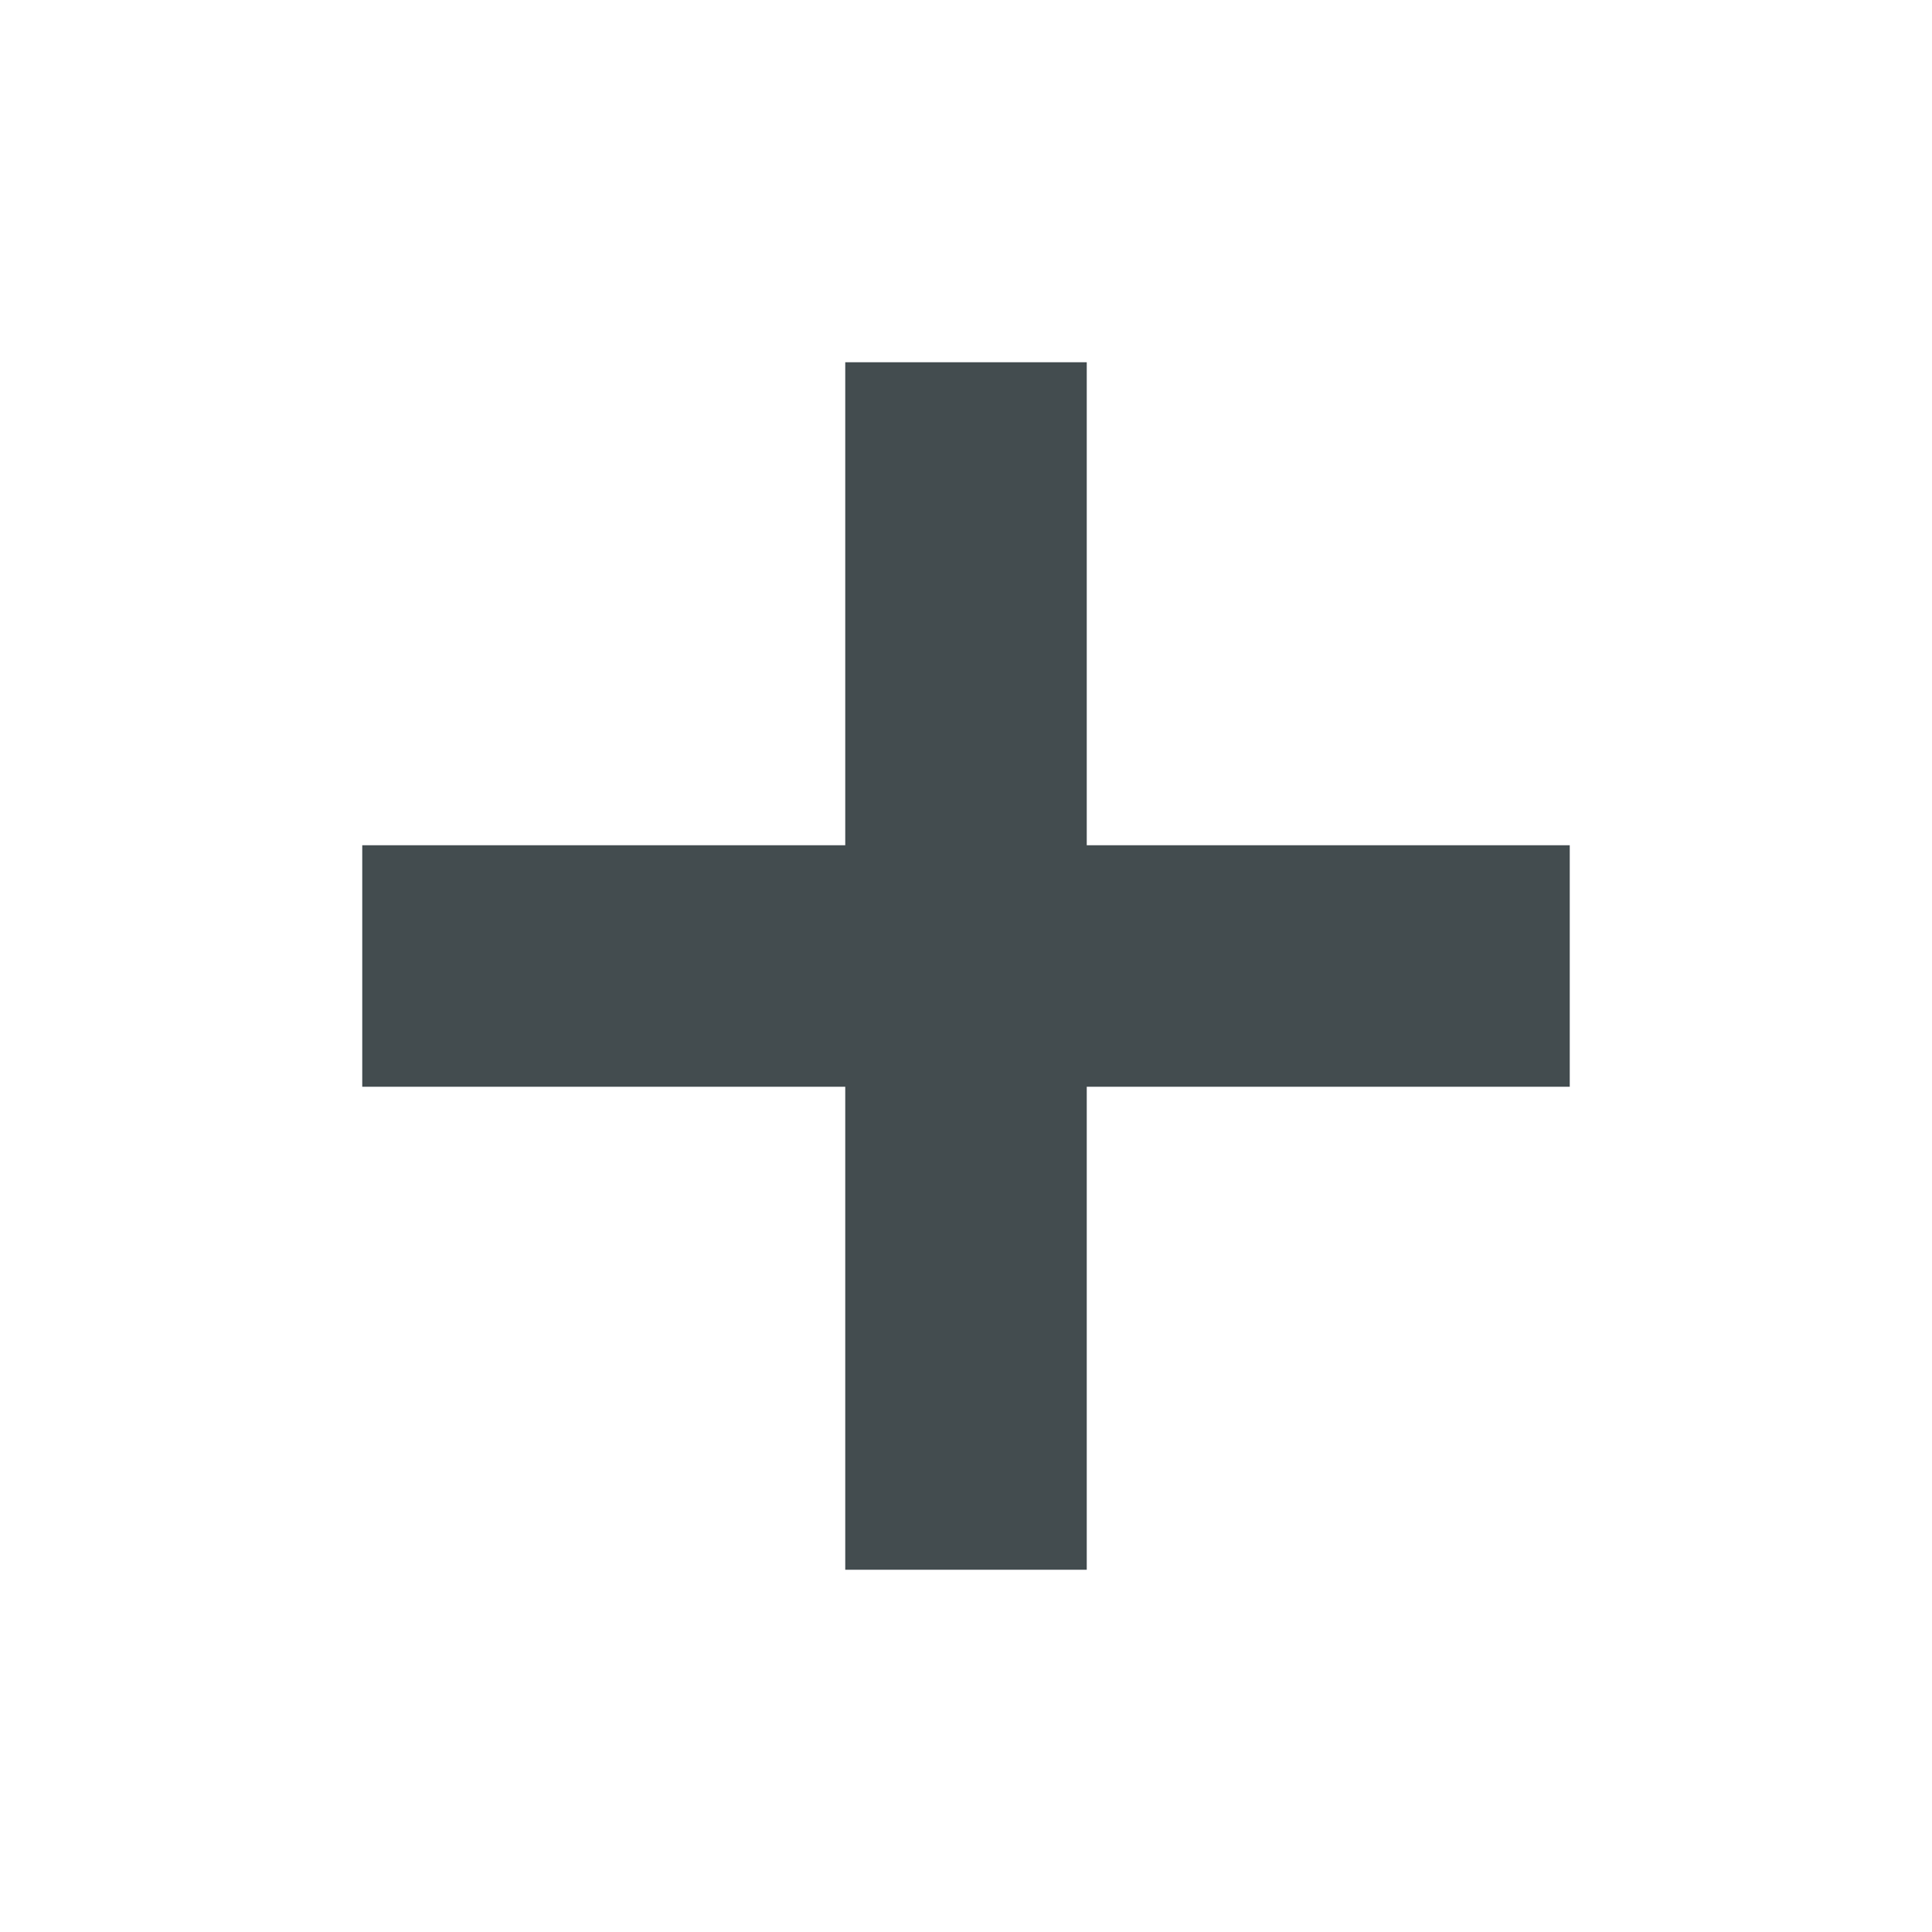
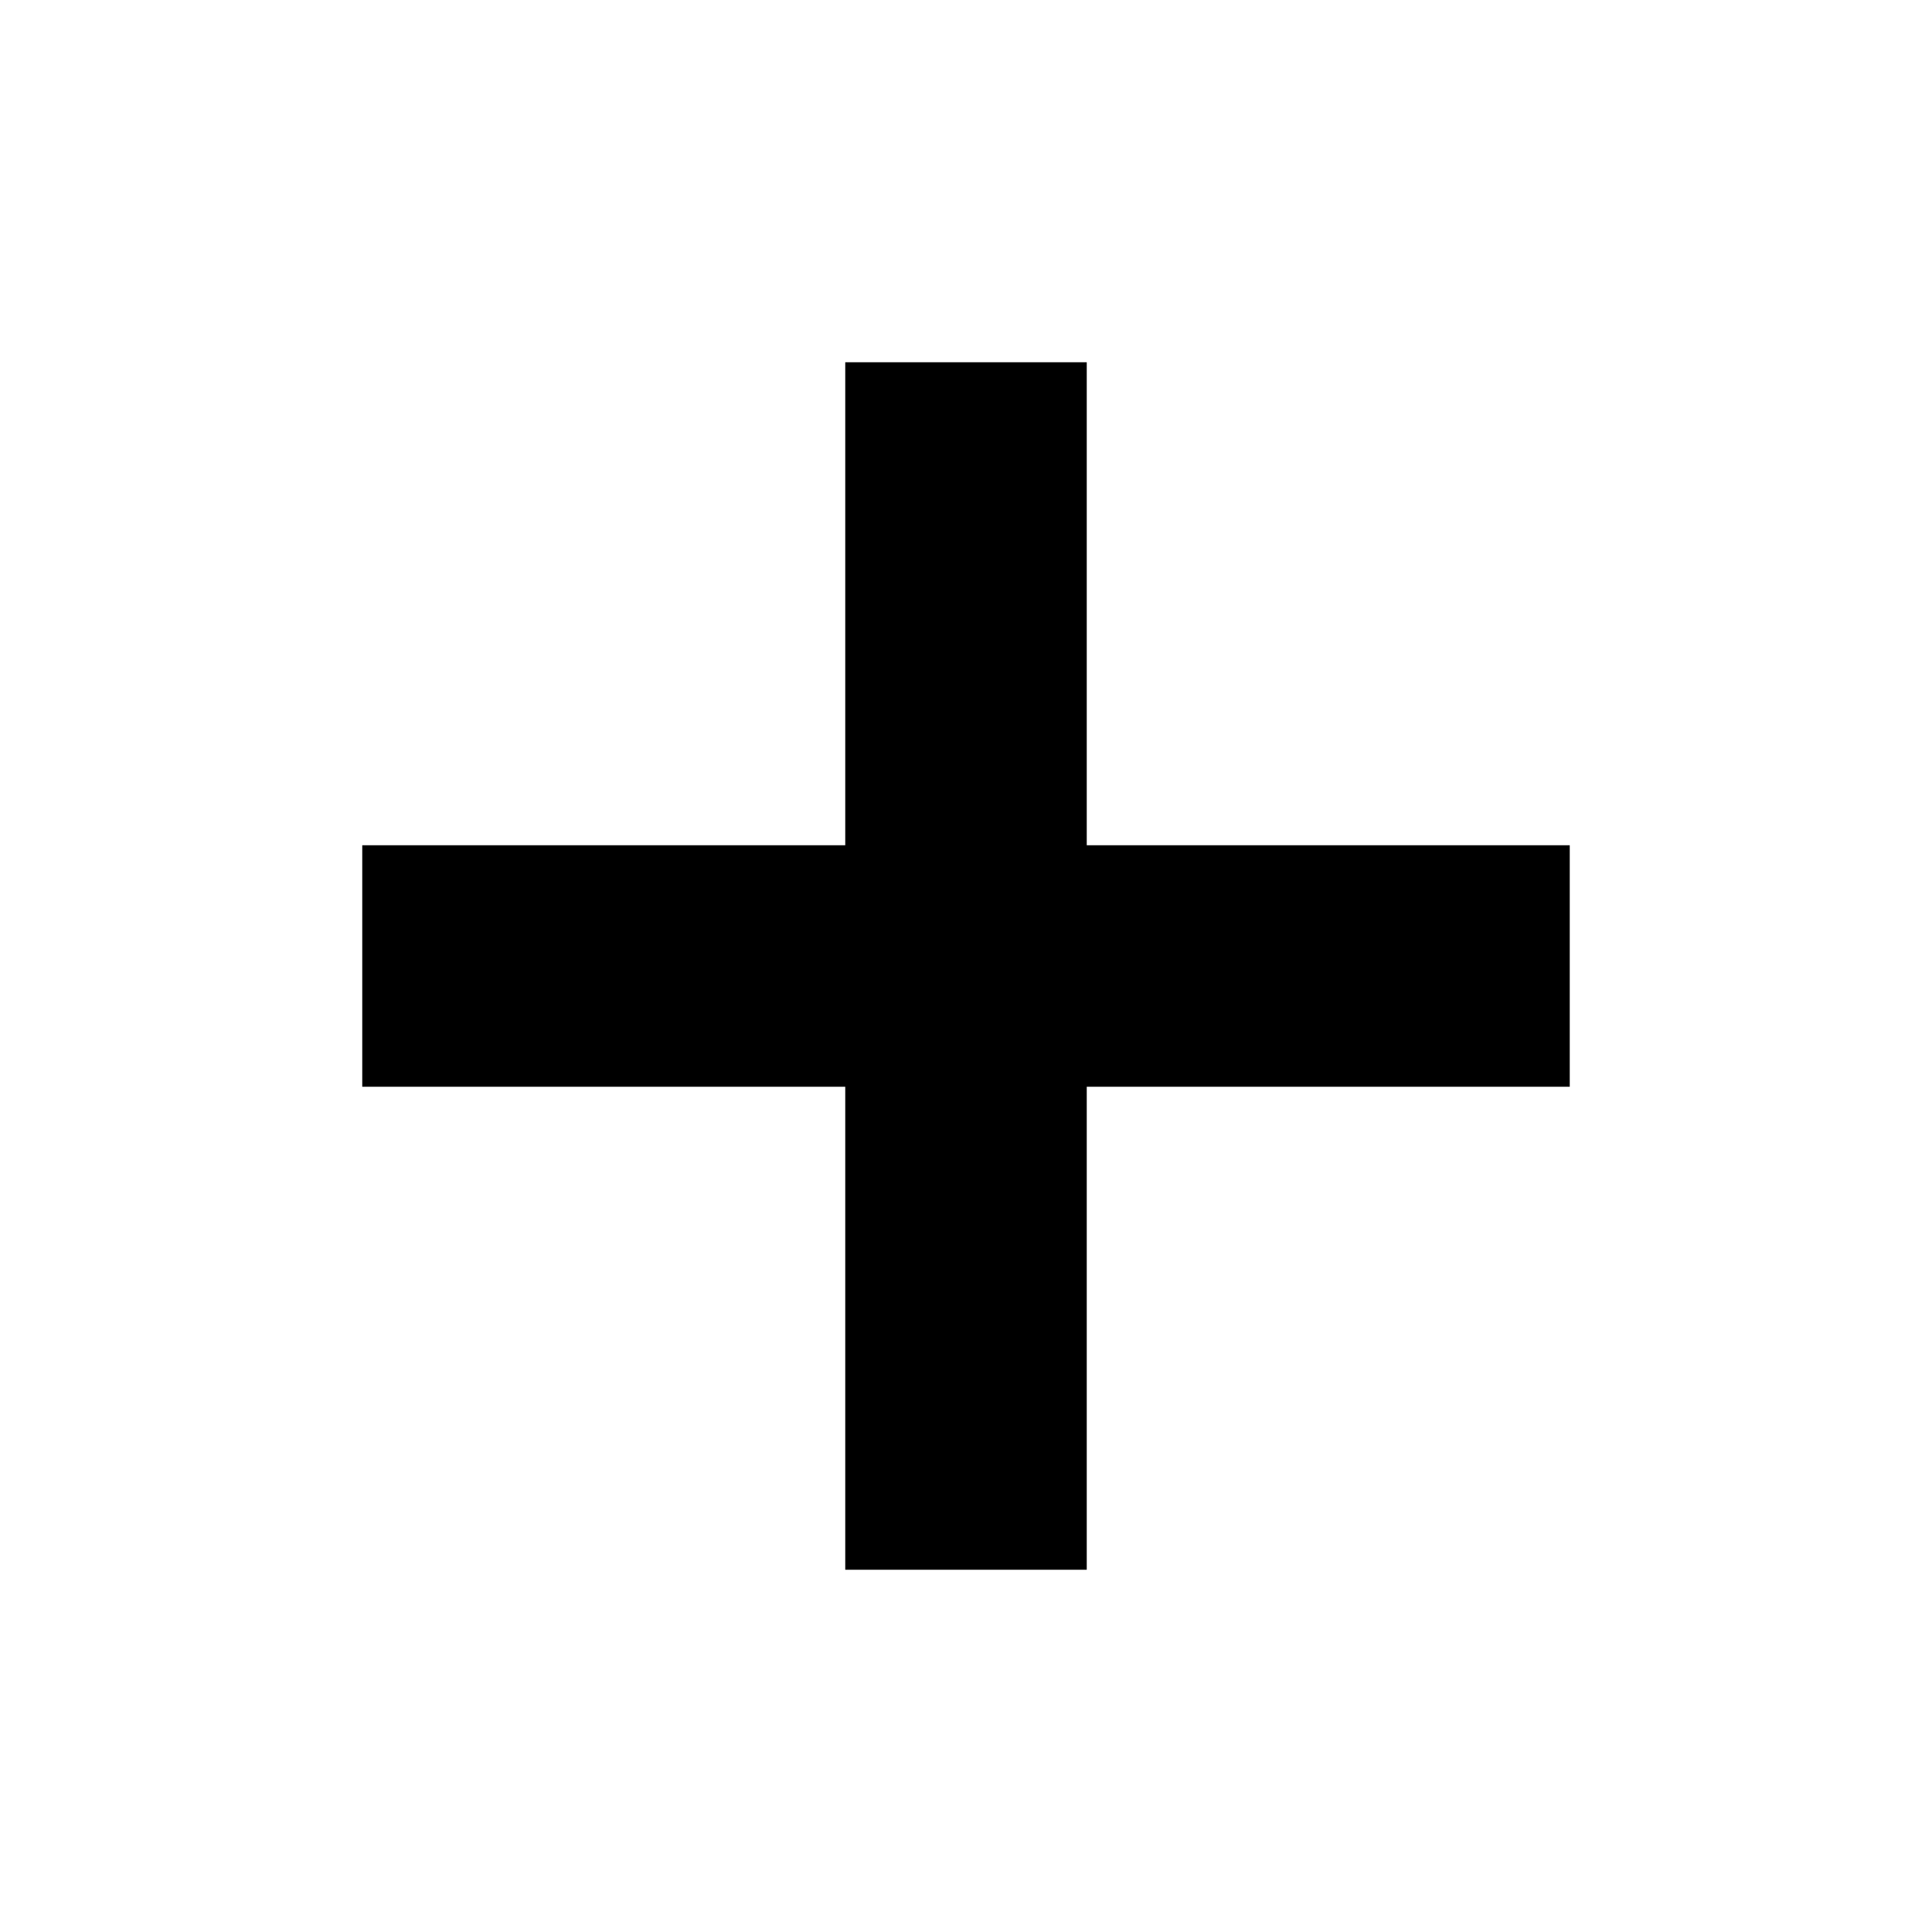
<svg xmlns="http://www.w3.org/2000/svg" height="16" width="16" version="1.1" id="svg2">
  <defs id="defs16" />
  <g transform="translate(-60 -726)" id="g12">
-     <path style="color:#2e3436;fill:#434c4f;fill-opacity:1" d="m67 729v4h-4v2h4v4h2v-4h4v-2h-4v-4h-2z" fill="#2e3436" id="path14" />
+     <path style="color:#2e3436;fill:#000000;fill-opacity:1" d="m67 729v4h-4v2h4v4h2v-4h4v-2h-4v-4h-2z" fill="#2e3436" id="path14" />
  </g>
</svg>
